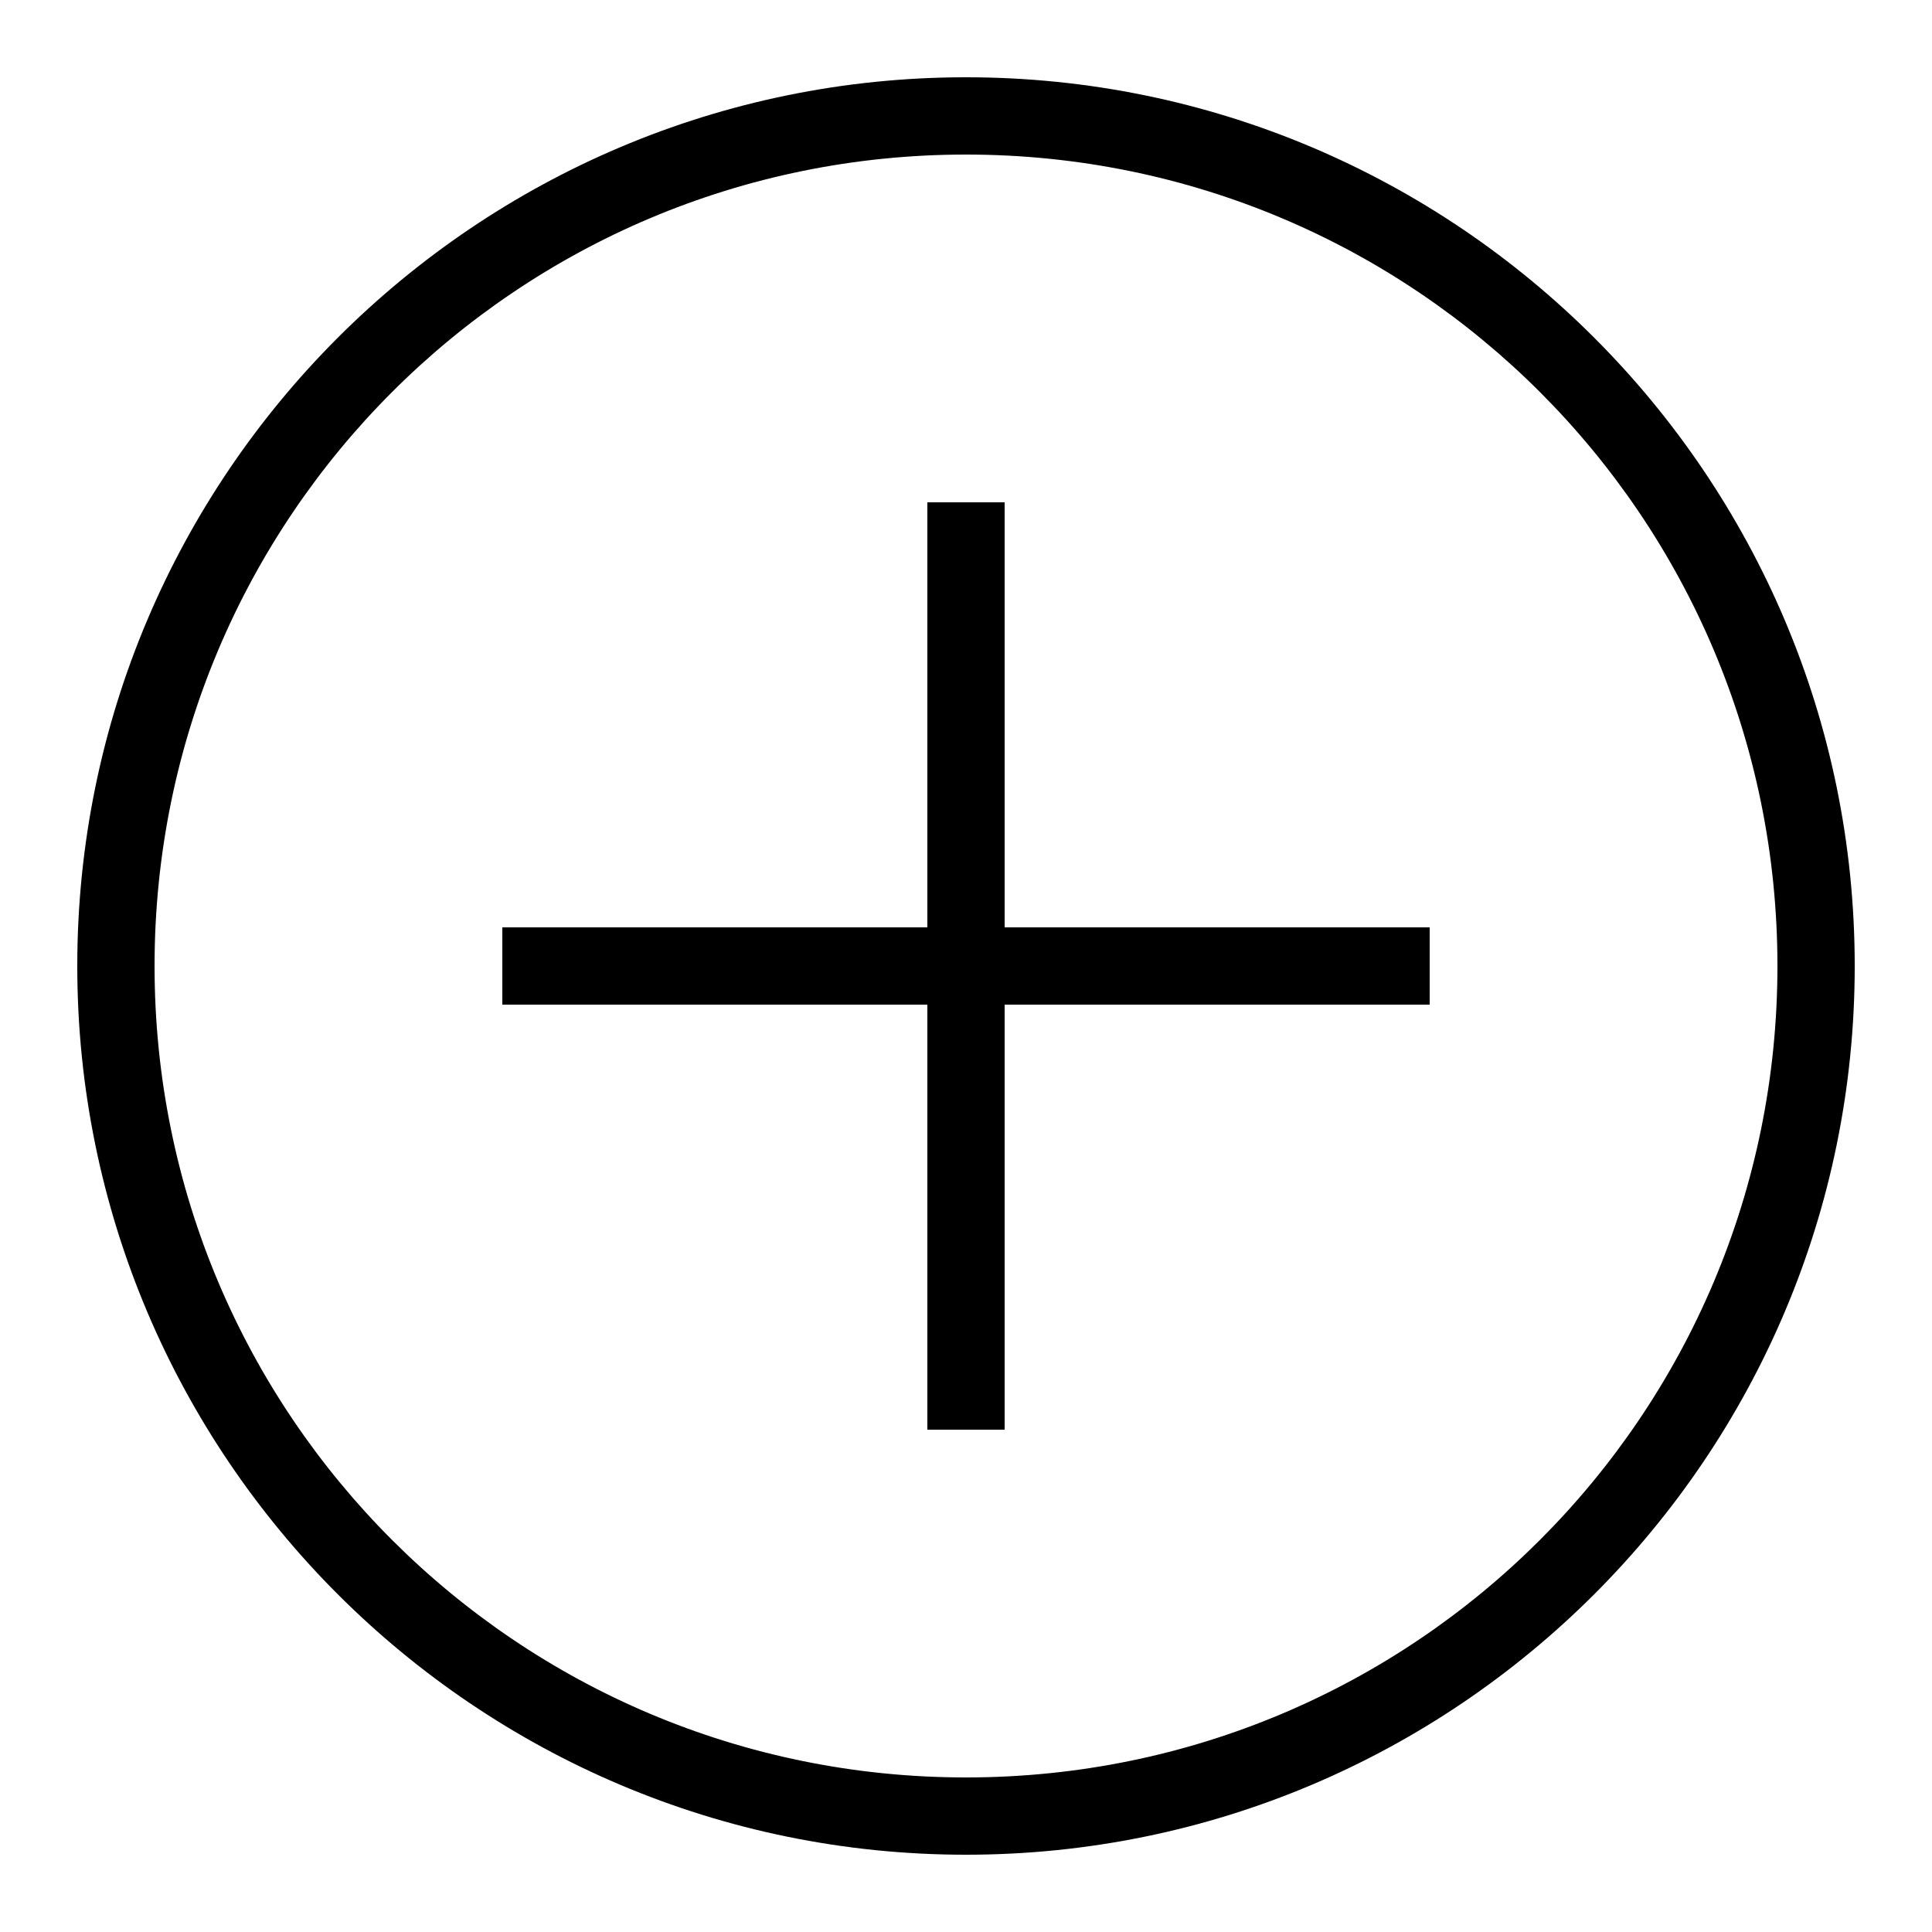
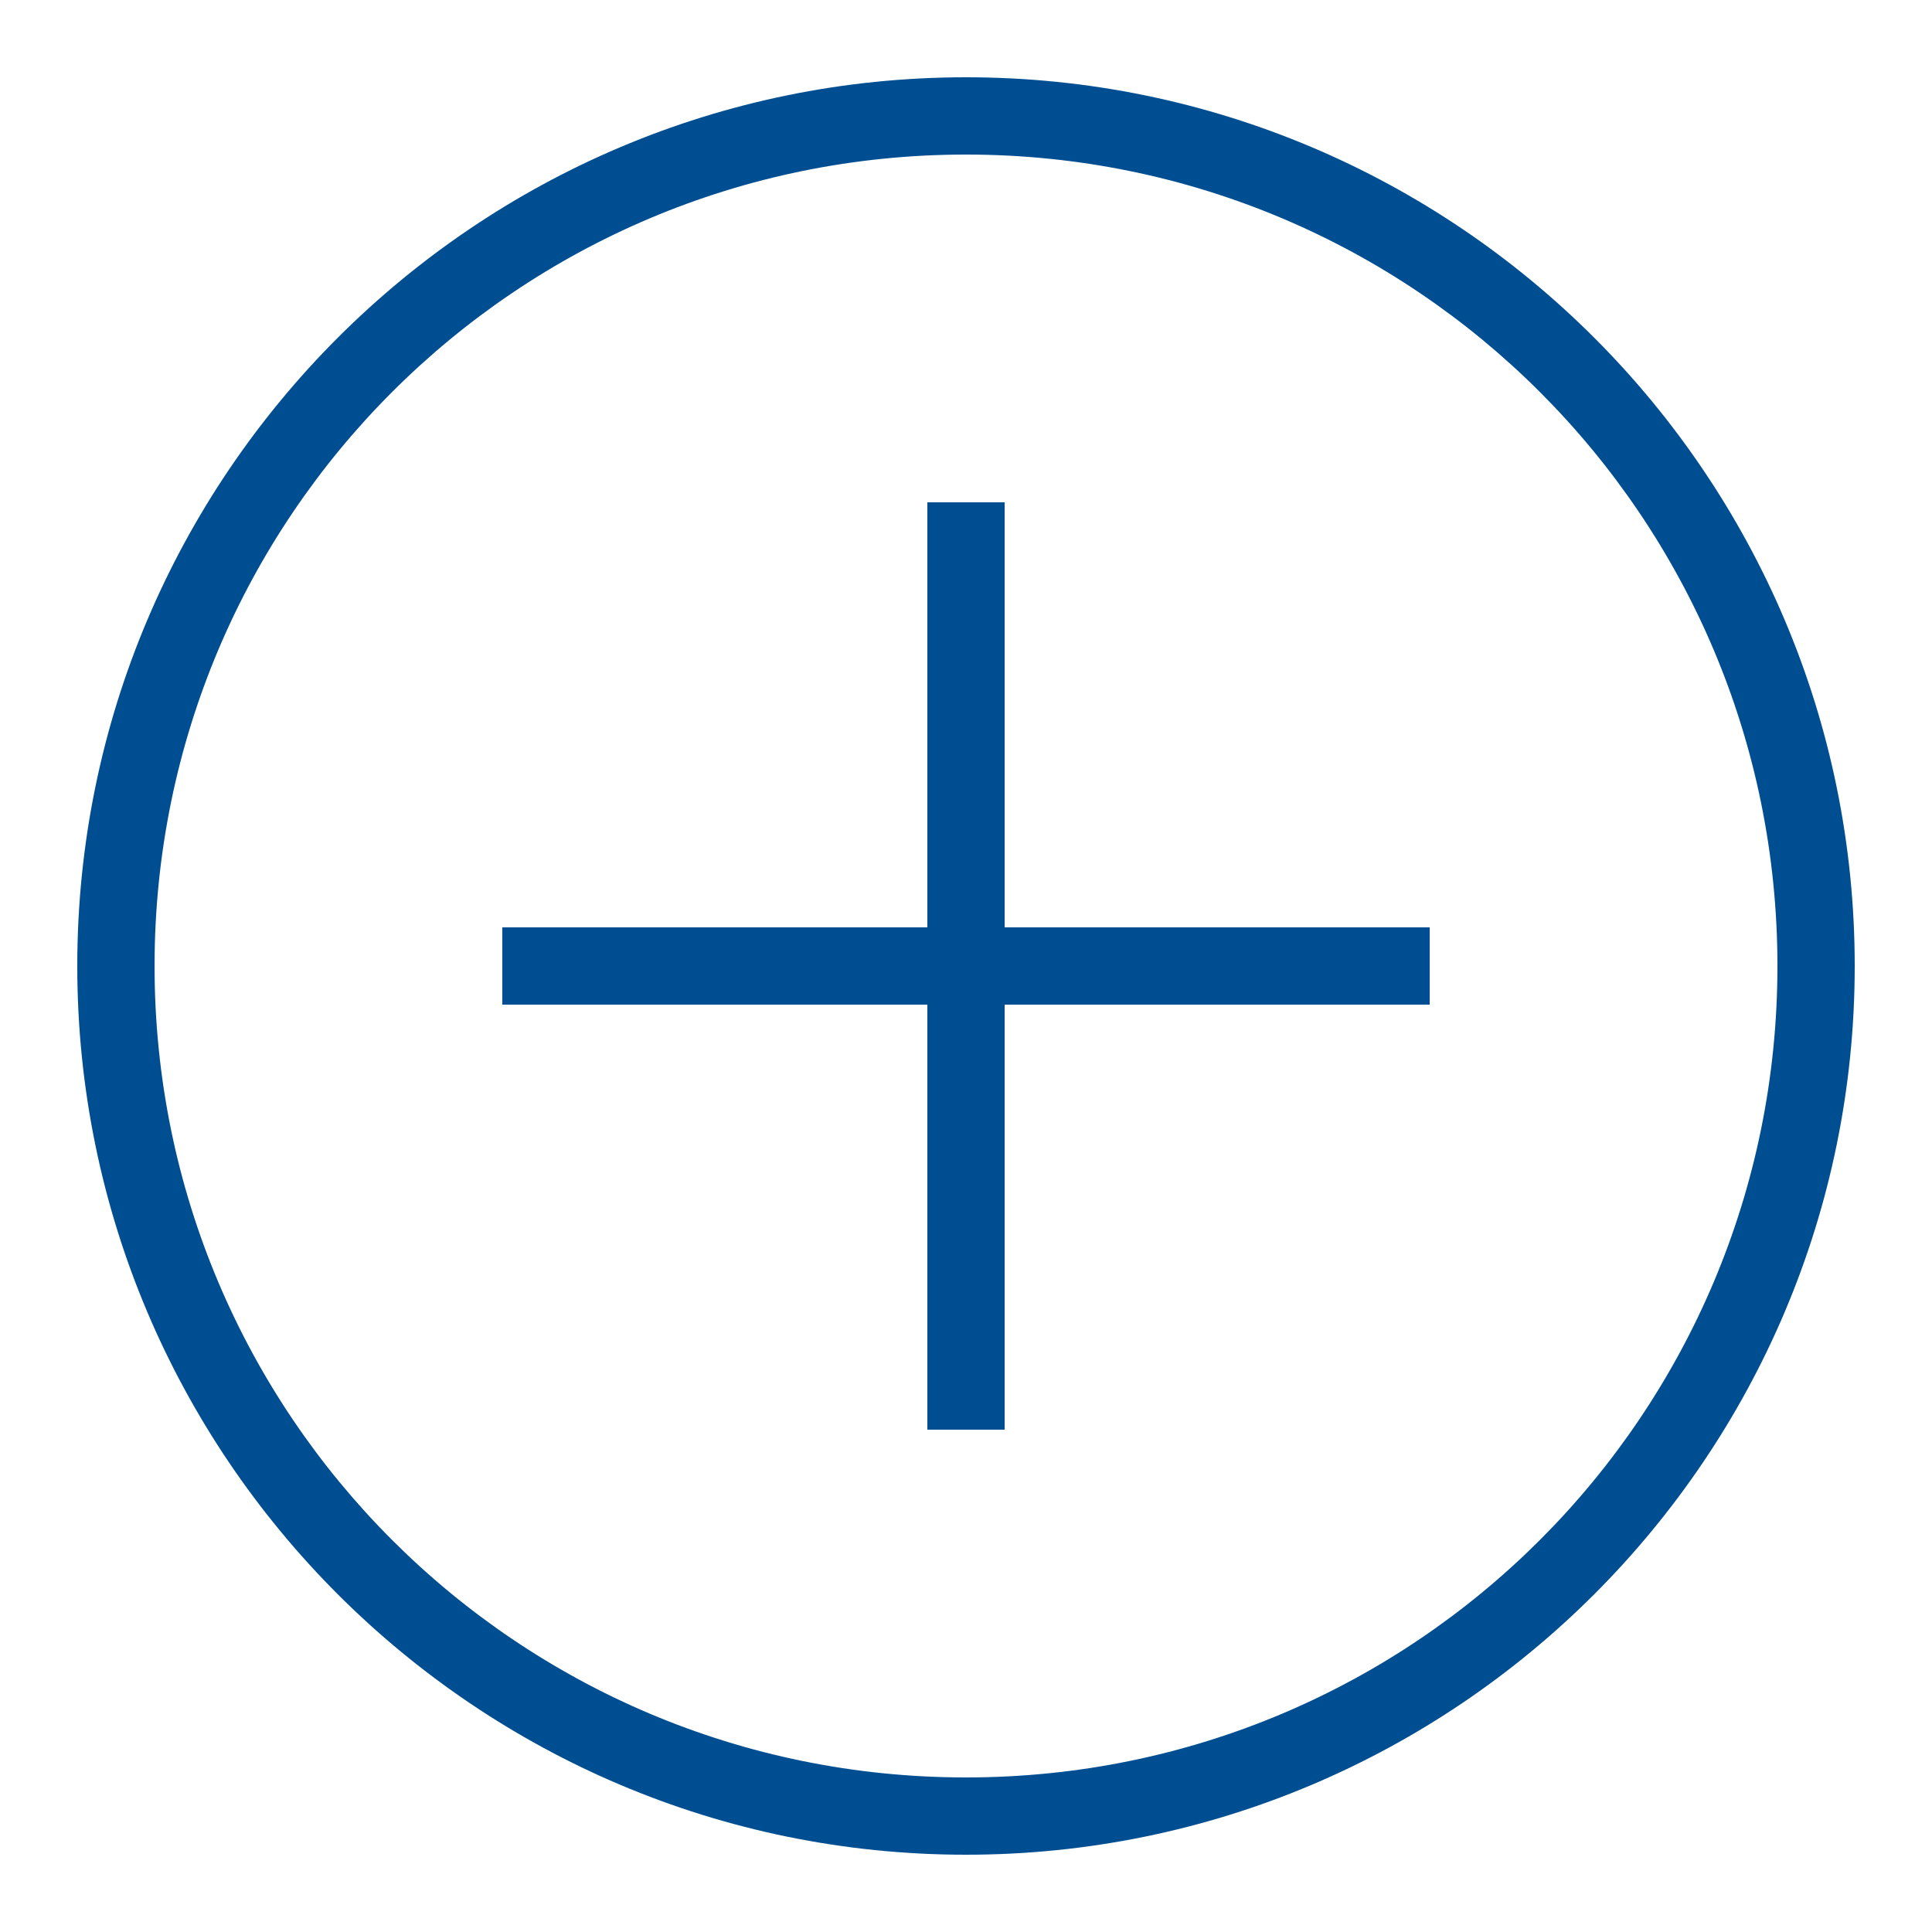
- <svg xmlns="http://www.w3.org/2000/svg" fill="#000000" viewBox="0 0 50 50" width="100px" height="100px">
+ <svg xmlns="http://www.w3.org/2000/svg" fill="#004e92" viewBox="0 0 50 50" width="100px" height="100px">
  <path d="M 25 2 C 12.309 2 2 12.309 2 25 C 2 37.691 12.309 48 25 48 C 37.691 48 48 37.691 48 25 C 48 12.309 37.691 2 25 2 z M 25 4 C 36.61 4 46 13.39 46 25 C 46 36.61 36.61 46 25 46 C 13.39 46 4 36.61 4 25 C 4 13.39 13.39 4 25 4 z M 24 13 L 24 24 L 13 24 L 13 26 L 24 26 L 24 37 L 26 37 L 26 26 L 37 26 L 37 24 L 26 24 L 26 13 L 24 13 z" />
</svg>
